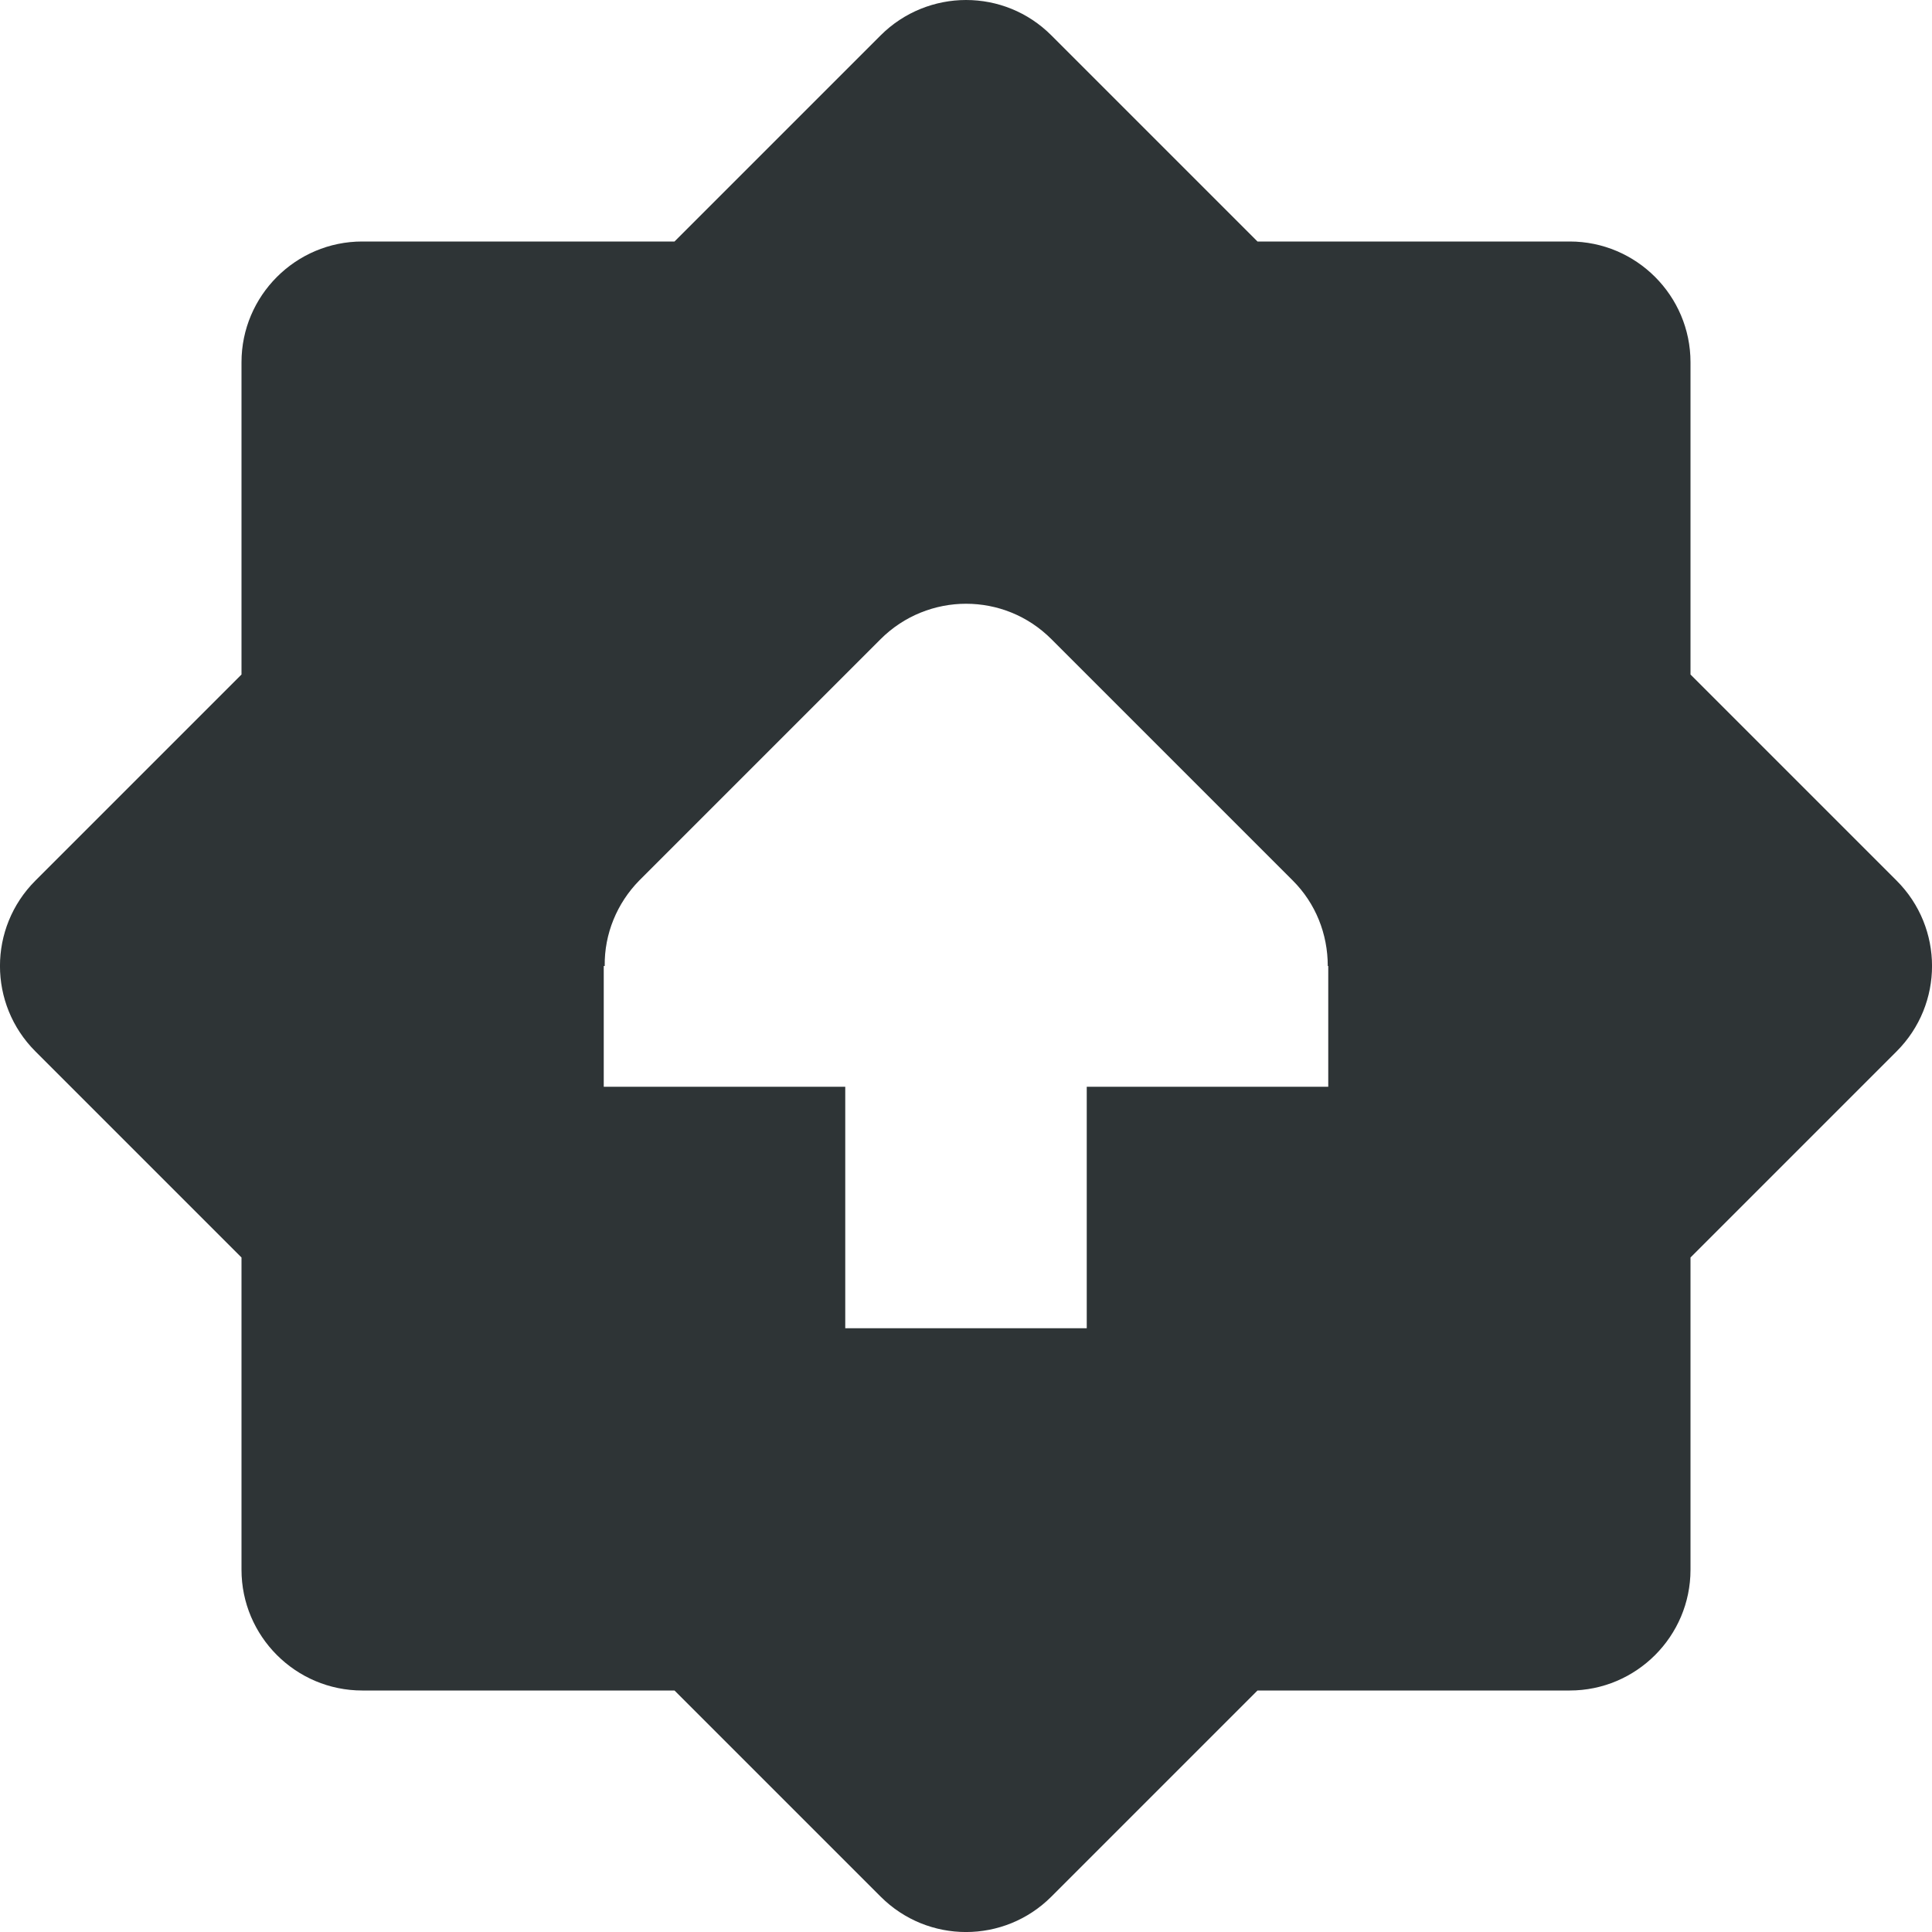
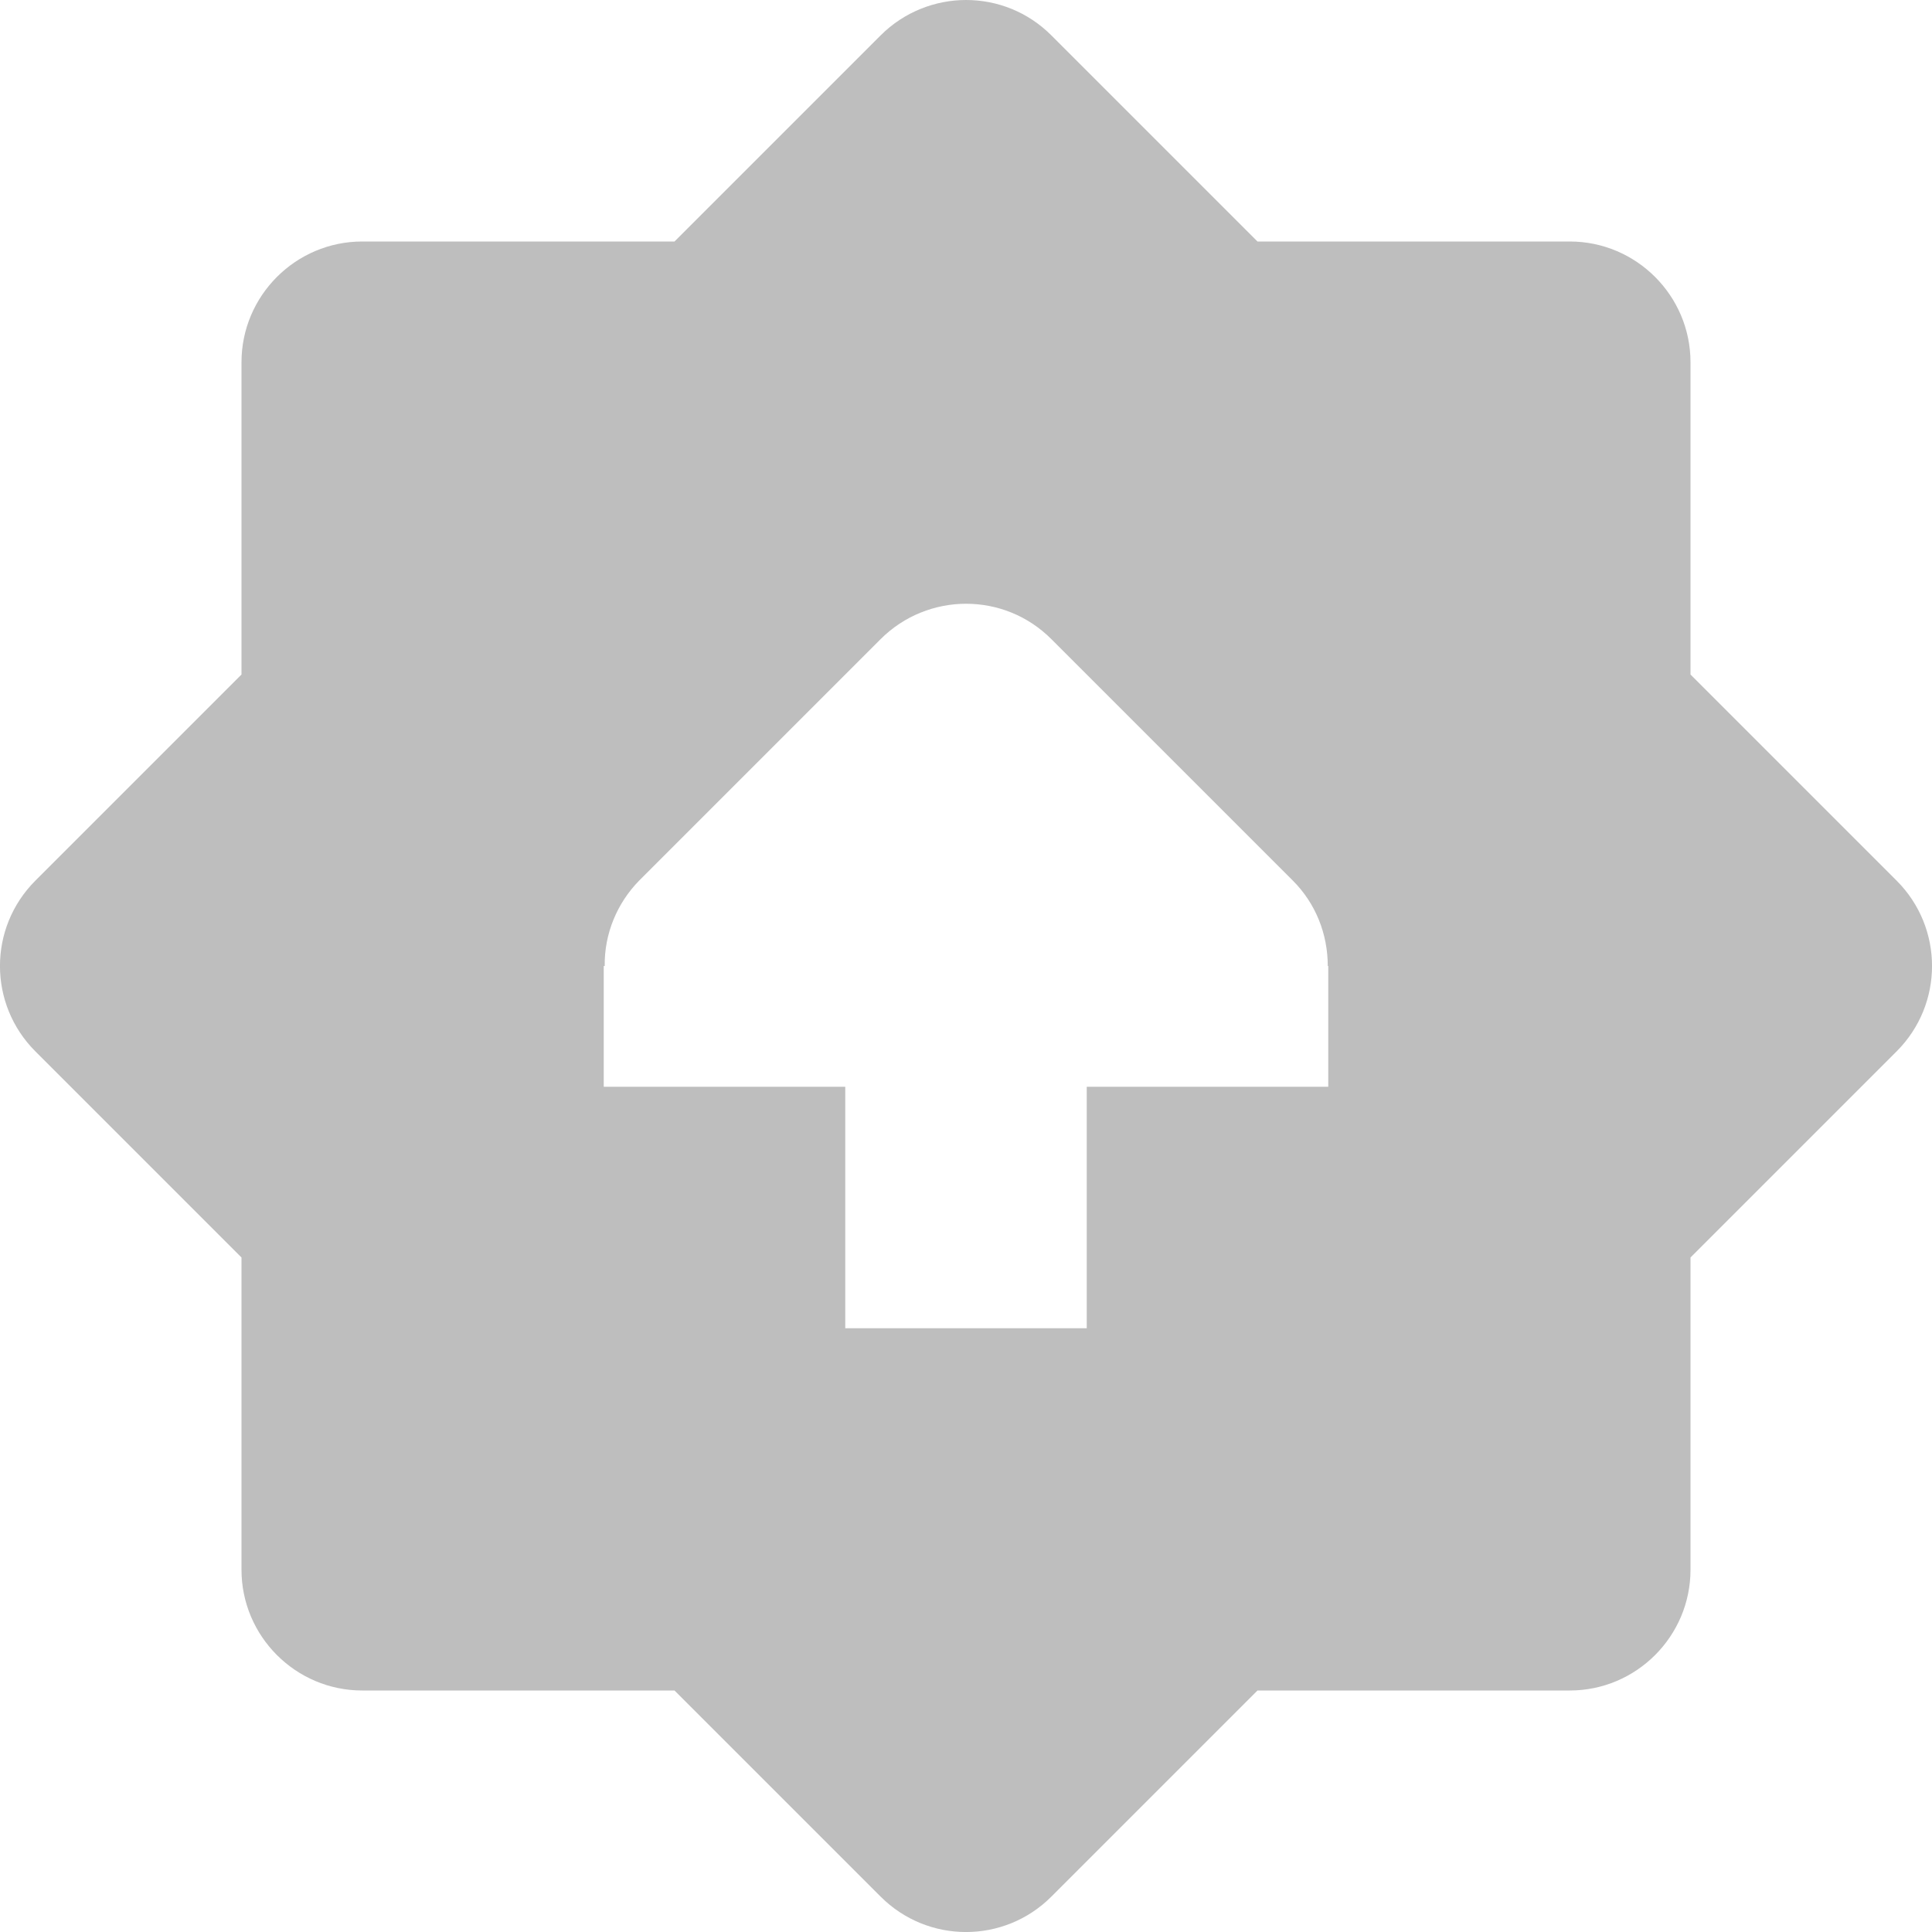
- <svg xmlns="http://www.w3.org/2000/svg" height="16px" viewBox="0 0 16 16" width="16px">
-   <path d="m 8 0 c -0.254 0 -0.512 0.098 -0.707 0.293 l -1.707 1.707 h -2.586 c -0.551 0 -1 0.449 -1 1 v 2.586 l -1.707 1.707 c -0.391 0.391 -0.391 1.023 0 1.414 l 1.707 1.707 v 2.586 c 0 0.551 0.449 1 1 1 h 2.586 l 1.707 1.707 c 0.391 0.391 1.023 0.391 1.414 0 l 1.707 -1.707 h 2.586 c 0.551 0 1 -0.449 1 -1 v -2.586 l 1.707 -1.707 c 0.391 -0.391 0.391 -1.023 0 -1.414 l -1.707 -1.707 v -2.586 c 0 -0.551 -0.449 -1 -1 -1 h -2.586 l -1.707 -1.707 c -0.195 -0.195 -0.449 -0.293 -0.707 -0.293 z m 0 5 c 0.258 0 0.512 0.098 0.707 0.293 l 2 2 c 0.188 0.188 0.289 0.441 0.289 0.707 h 0.004 v 1 h -2 v 2 h -2 v -2 h -2 v -1 h 0.008 c -0.004 -0.266 0.102 -0.52 0.285 -0.707 l 2 -2 c 0.195 -0.195 0.453 -0.293 0.707 -0.293 z m 0 0" fill="#2e3436" />
+ <svg xmlns="http://www.w3.org/2000/svg" height="16px" viewBox="0 0 16 16" width="16px" version="1.1" id="svg1">
+   <defs id="defs1" />
+   <path d="m 8 0 c -0.254 0 -0.512 0.098 -0.707 0.293 l -1.707 1.707 h -2.586 c -0.551 0 -1 0.449 -1 1 v 2.586 l -1.707 1.707 c -0.391 0.391 -0.391 1.023 0 1.414 l 1.707 1.707 v 2.586 c 0 0.551 0.449 1 1 1 h 2.586 l 1.707 1.707 c 0.391 0.391 1.023 0.391 1.414 0 l 1.707 -1.707 h 2.586 c 0.551 0 1 -0.449 1 -1 v -2.586 l 1.707 -1.707 c 0.391 -0.391 0.391 -1.023 0 -1.414 l -1.707 -1.707 v -2.586 c 0 -0.551 -0.449 -1 -1 -1 h -2.586 l -1.707 -1.707 c -0.195 -0.195 -0.449 -0.293 -0.707 -0.293 z m 0 5 c 0.258 0 0.512 0.098 0.707 0.293 l 2 2 c 0.188 0.188 0.289 0.441 0.289 0.707 h 0.004 v 1 h -2 v 2 h -2 v -2 h -2 v -1 h 0.008 c -0.004 -0.266 0.102 -0.52 0.285 -0.707 l 2 -2 c 0.195 -0.195 0.453 -0.293 0.707 -0.293 z m 0 0" fill="#2e3436" id="path1" style="fill:#bebebe;fill-opacity:1" />
</svg>
